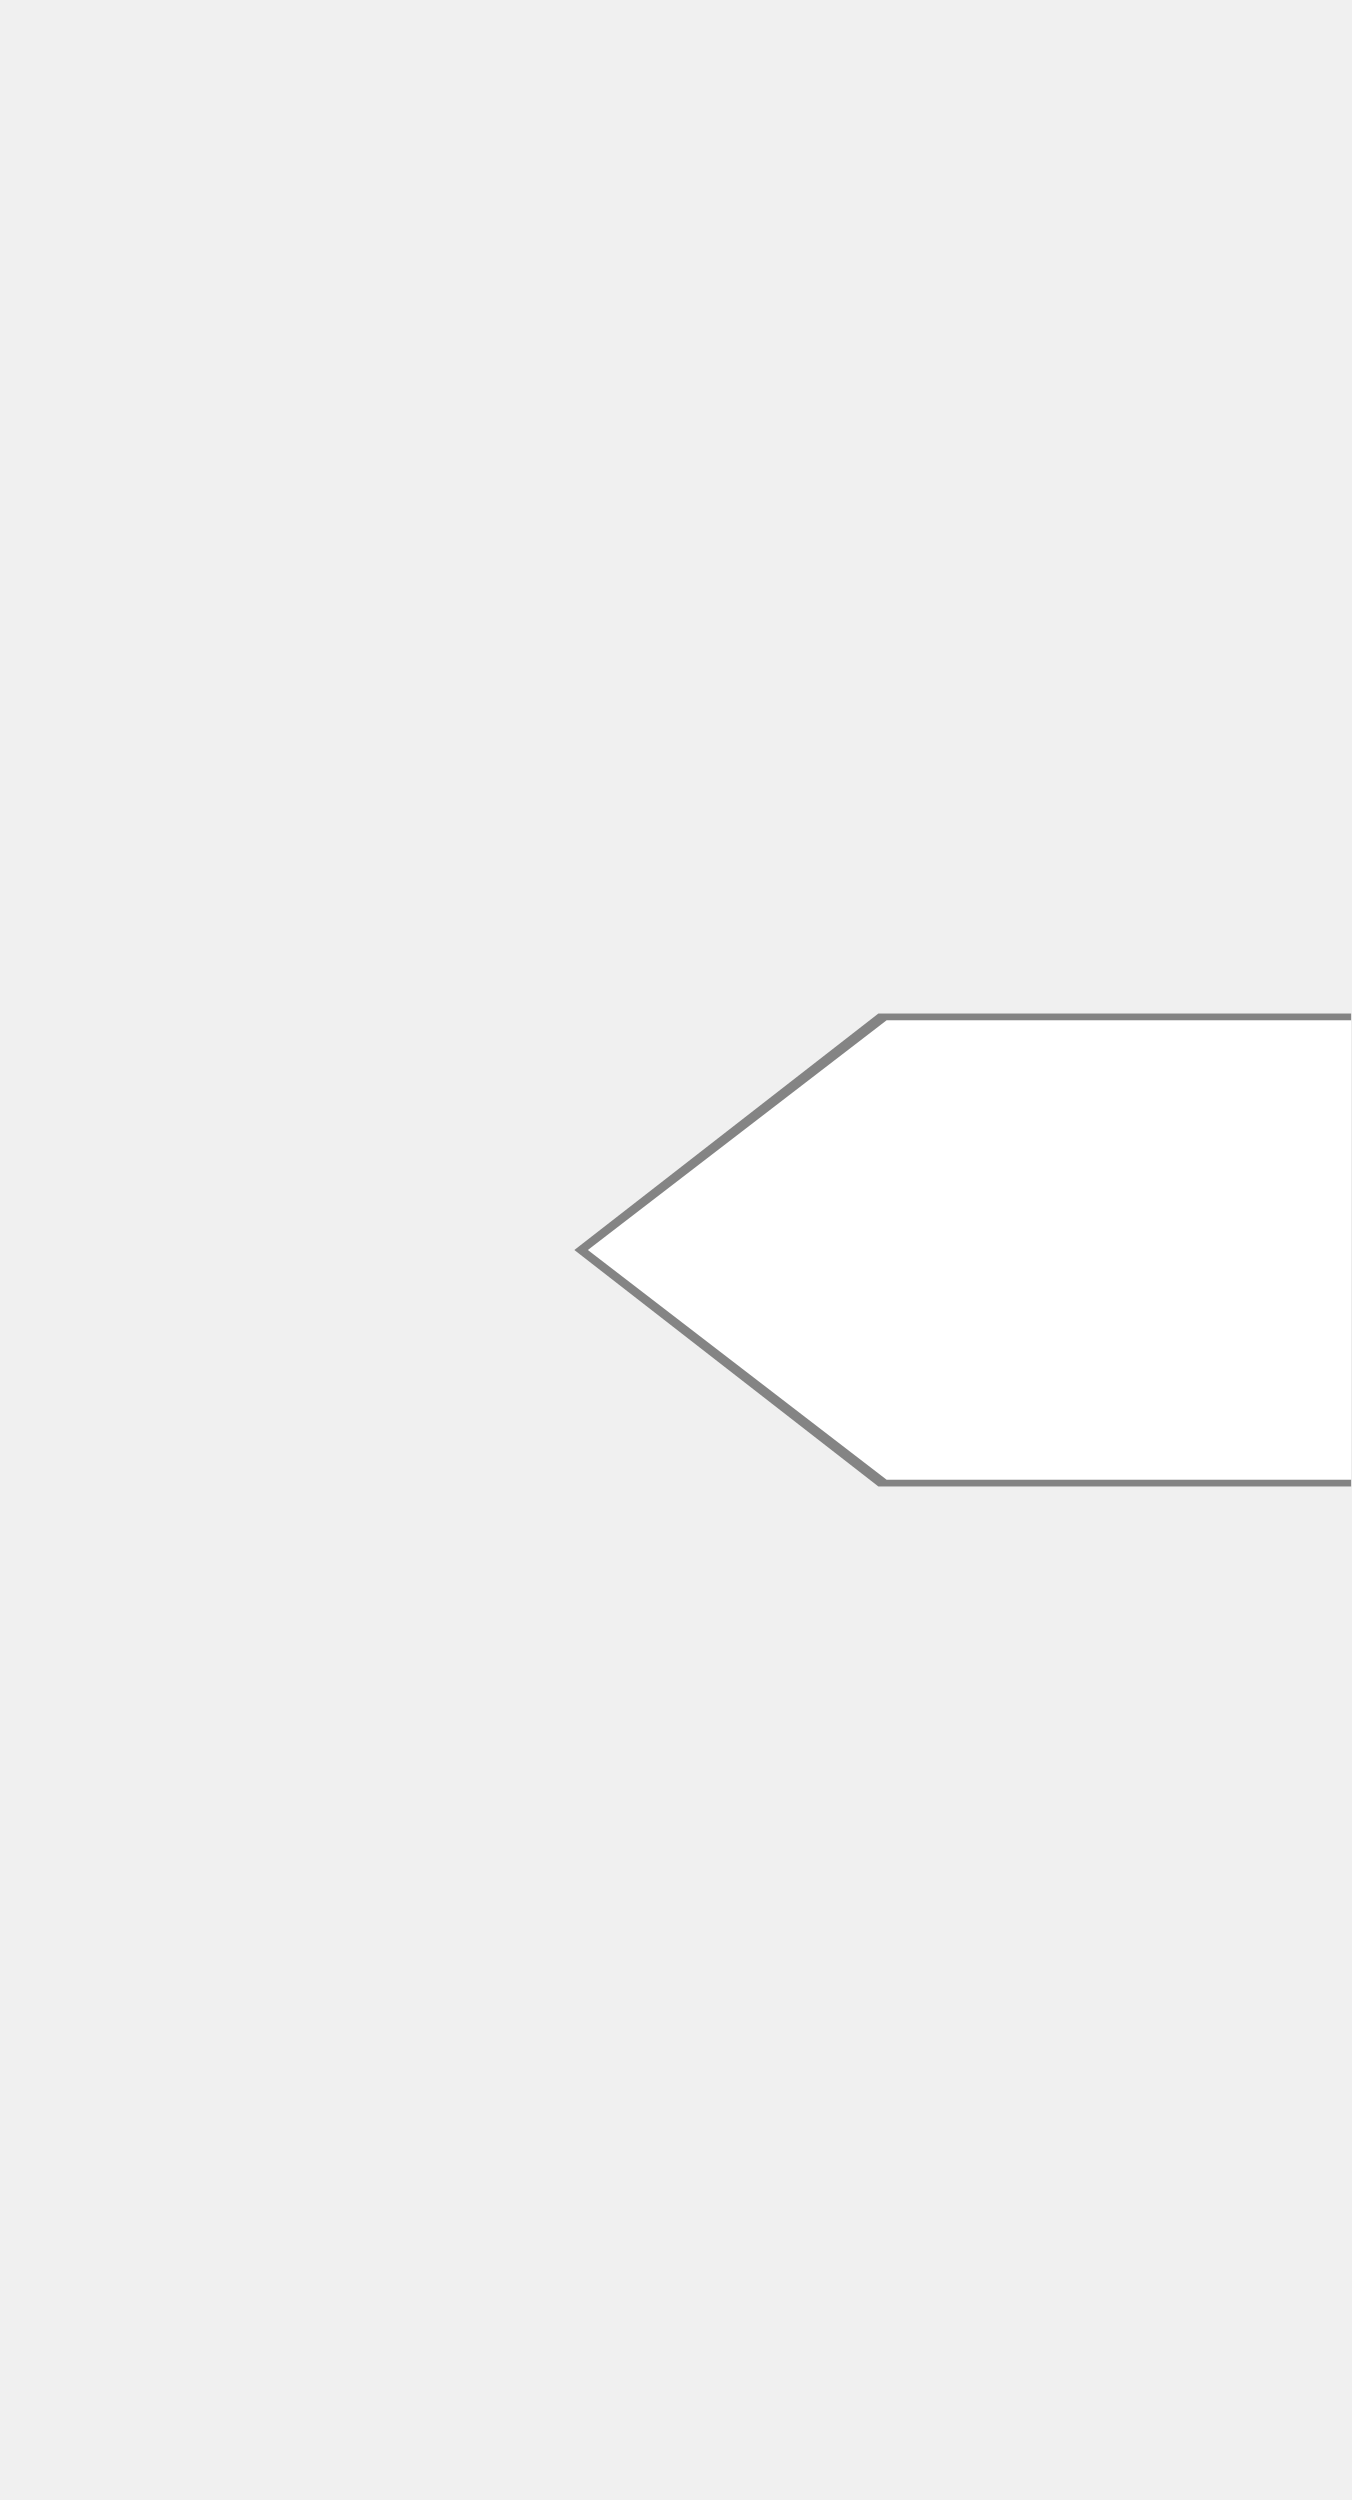
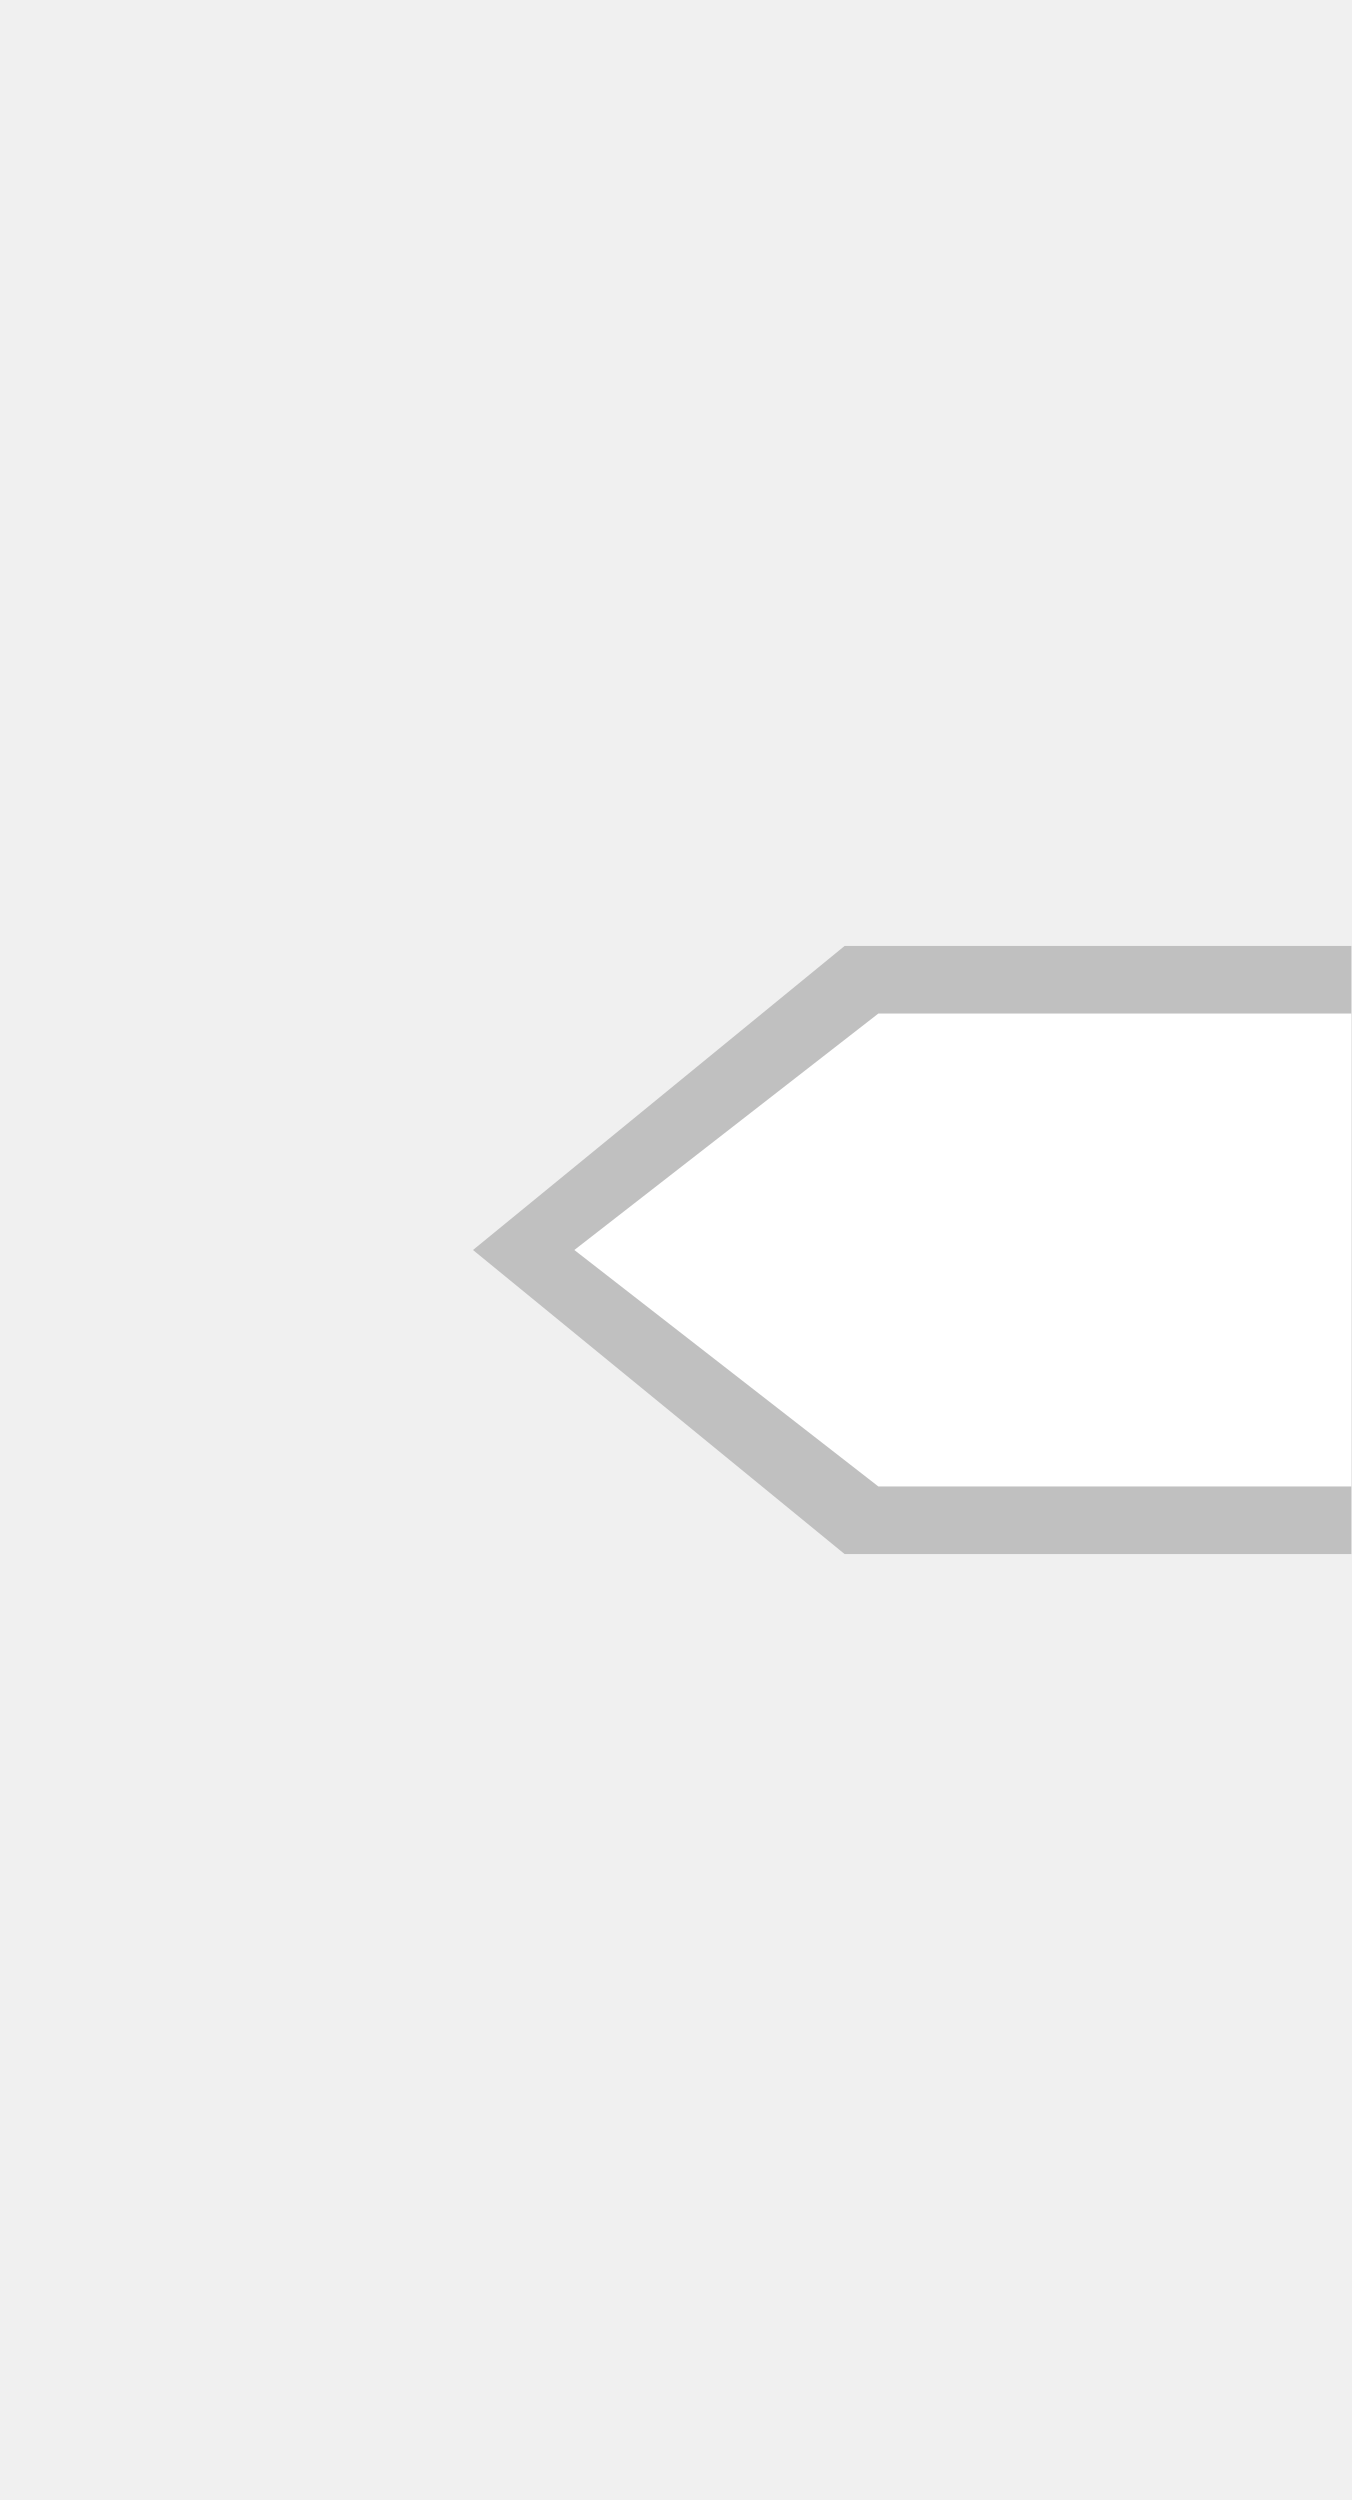
<svg xmlns="http://www.w3.org/2000/svg" width="20" height="37" id="svg2" version="1.1">
  <defs id="defs4">
    <clipPath clipPathUnits="userSpaceOnUse" id="clipPath4219">
      <rect y="1015.362" x="20" height="37" width="20" id="rect4221" style="opacity:0.12;color:#000000;fill:#ff00ff;fill-opacity:1;fill-rule:nonzero;stroke:none;stroke-width:1;marker:none;visibility:visible;display:inline;overflow:visible;enable-background:accumulate" />
    </clipPath>
  </defs>
  <g id="layer1" transform="translate(0,-1015.362)">
-     <g id="g4216" clip-path="url(#clipPath4219)" style="opacity:0.45" transform="matrix(-1,0,0,1,40,0)">
-       <path style="fill:#000000;stroke:none" d="m 20,1030.362 7,0 4.5,3.5 -4.5,3.5 -7,0 z" id="path4063" />
-     </g>
-     <path style="fill:#ffffff;stroke:none" d="m 20,1030.462 -6.878,0 -4.422,3.4 4.422,3.4 6.878,0 z" id="path4742" />
+     <path id="path5745" d="m 20,1029.362 -7.5,0 -5.5,4.5 5.5,4.5 7.5,0 z" style="opacity:0.2;fill:#000000;stroke:none" />
+     <path style="fill:#ffffff;stroke:none" d="m 20,1030.362 -7,0 -4.5,3.5 4.5,3.5 7,0 z" id="path4742" />
  </g>
</svg>
